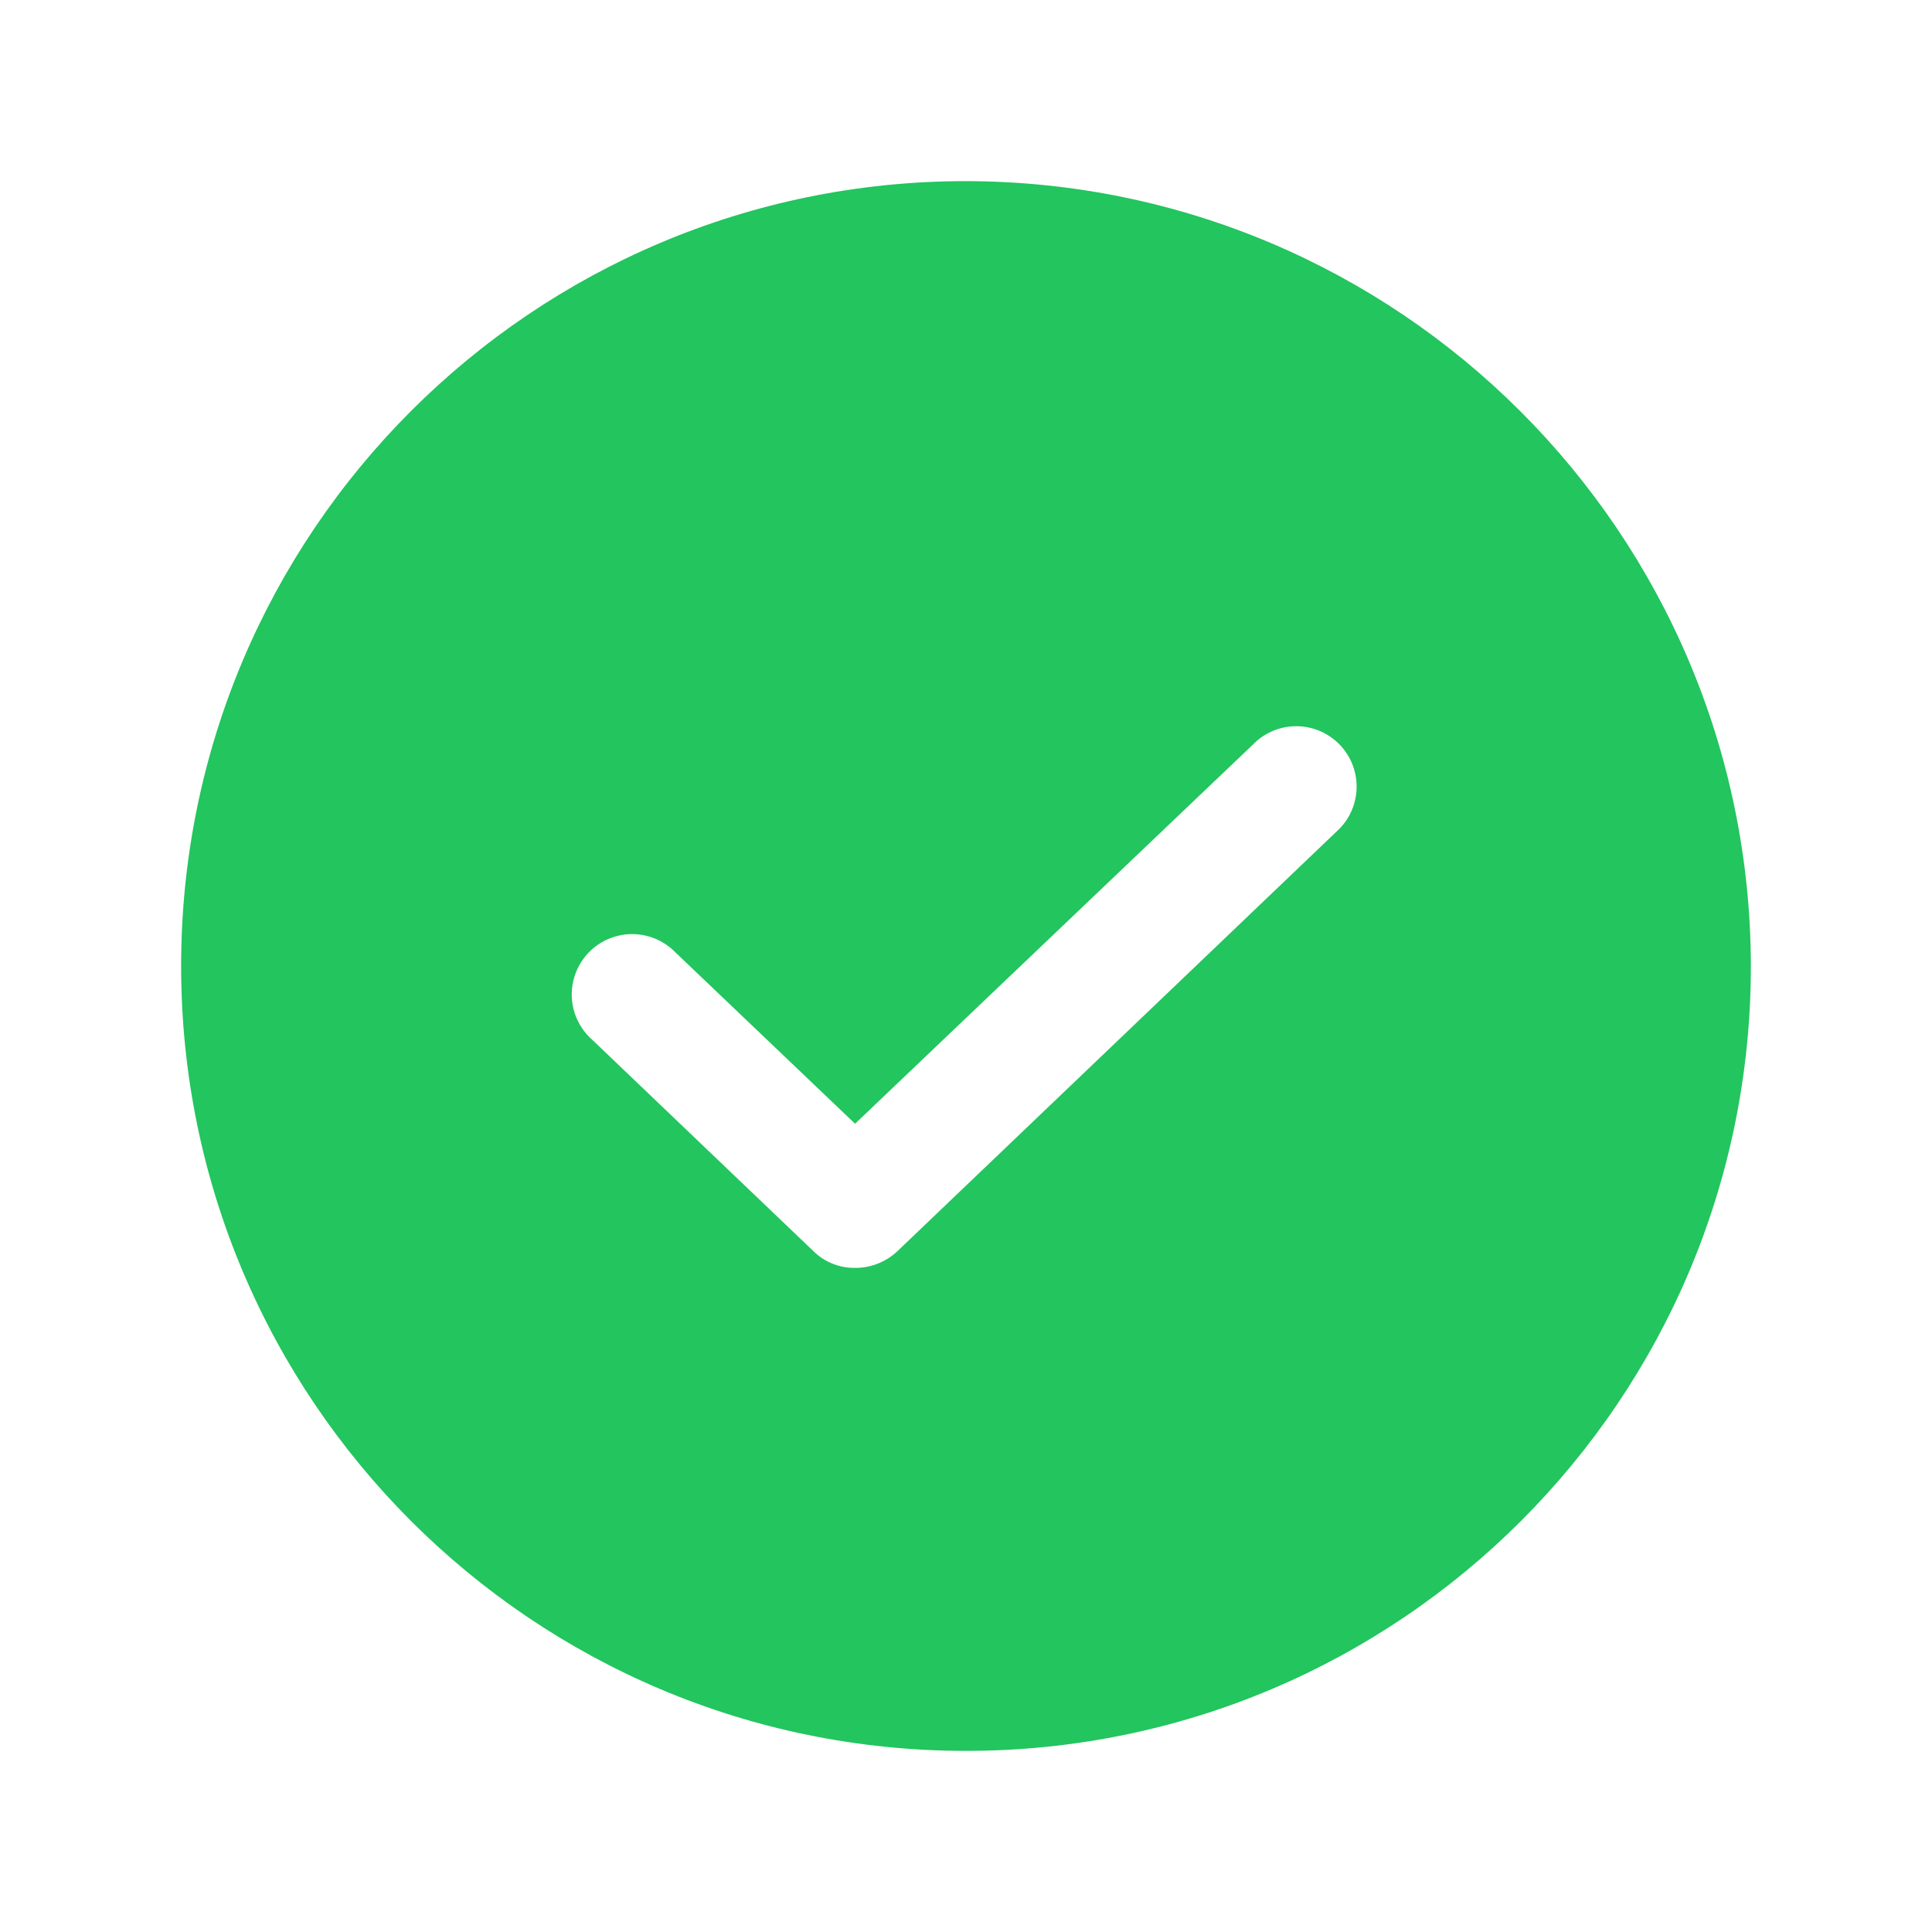
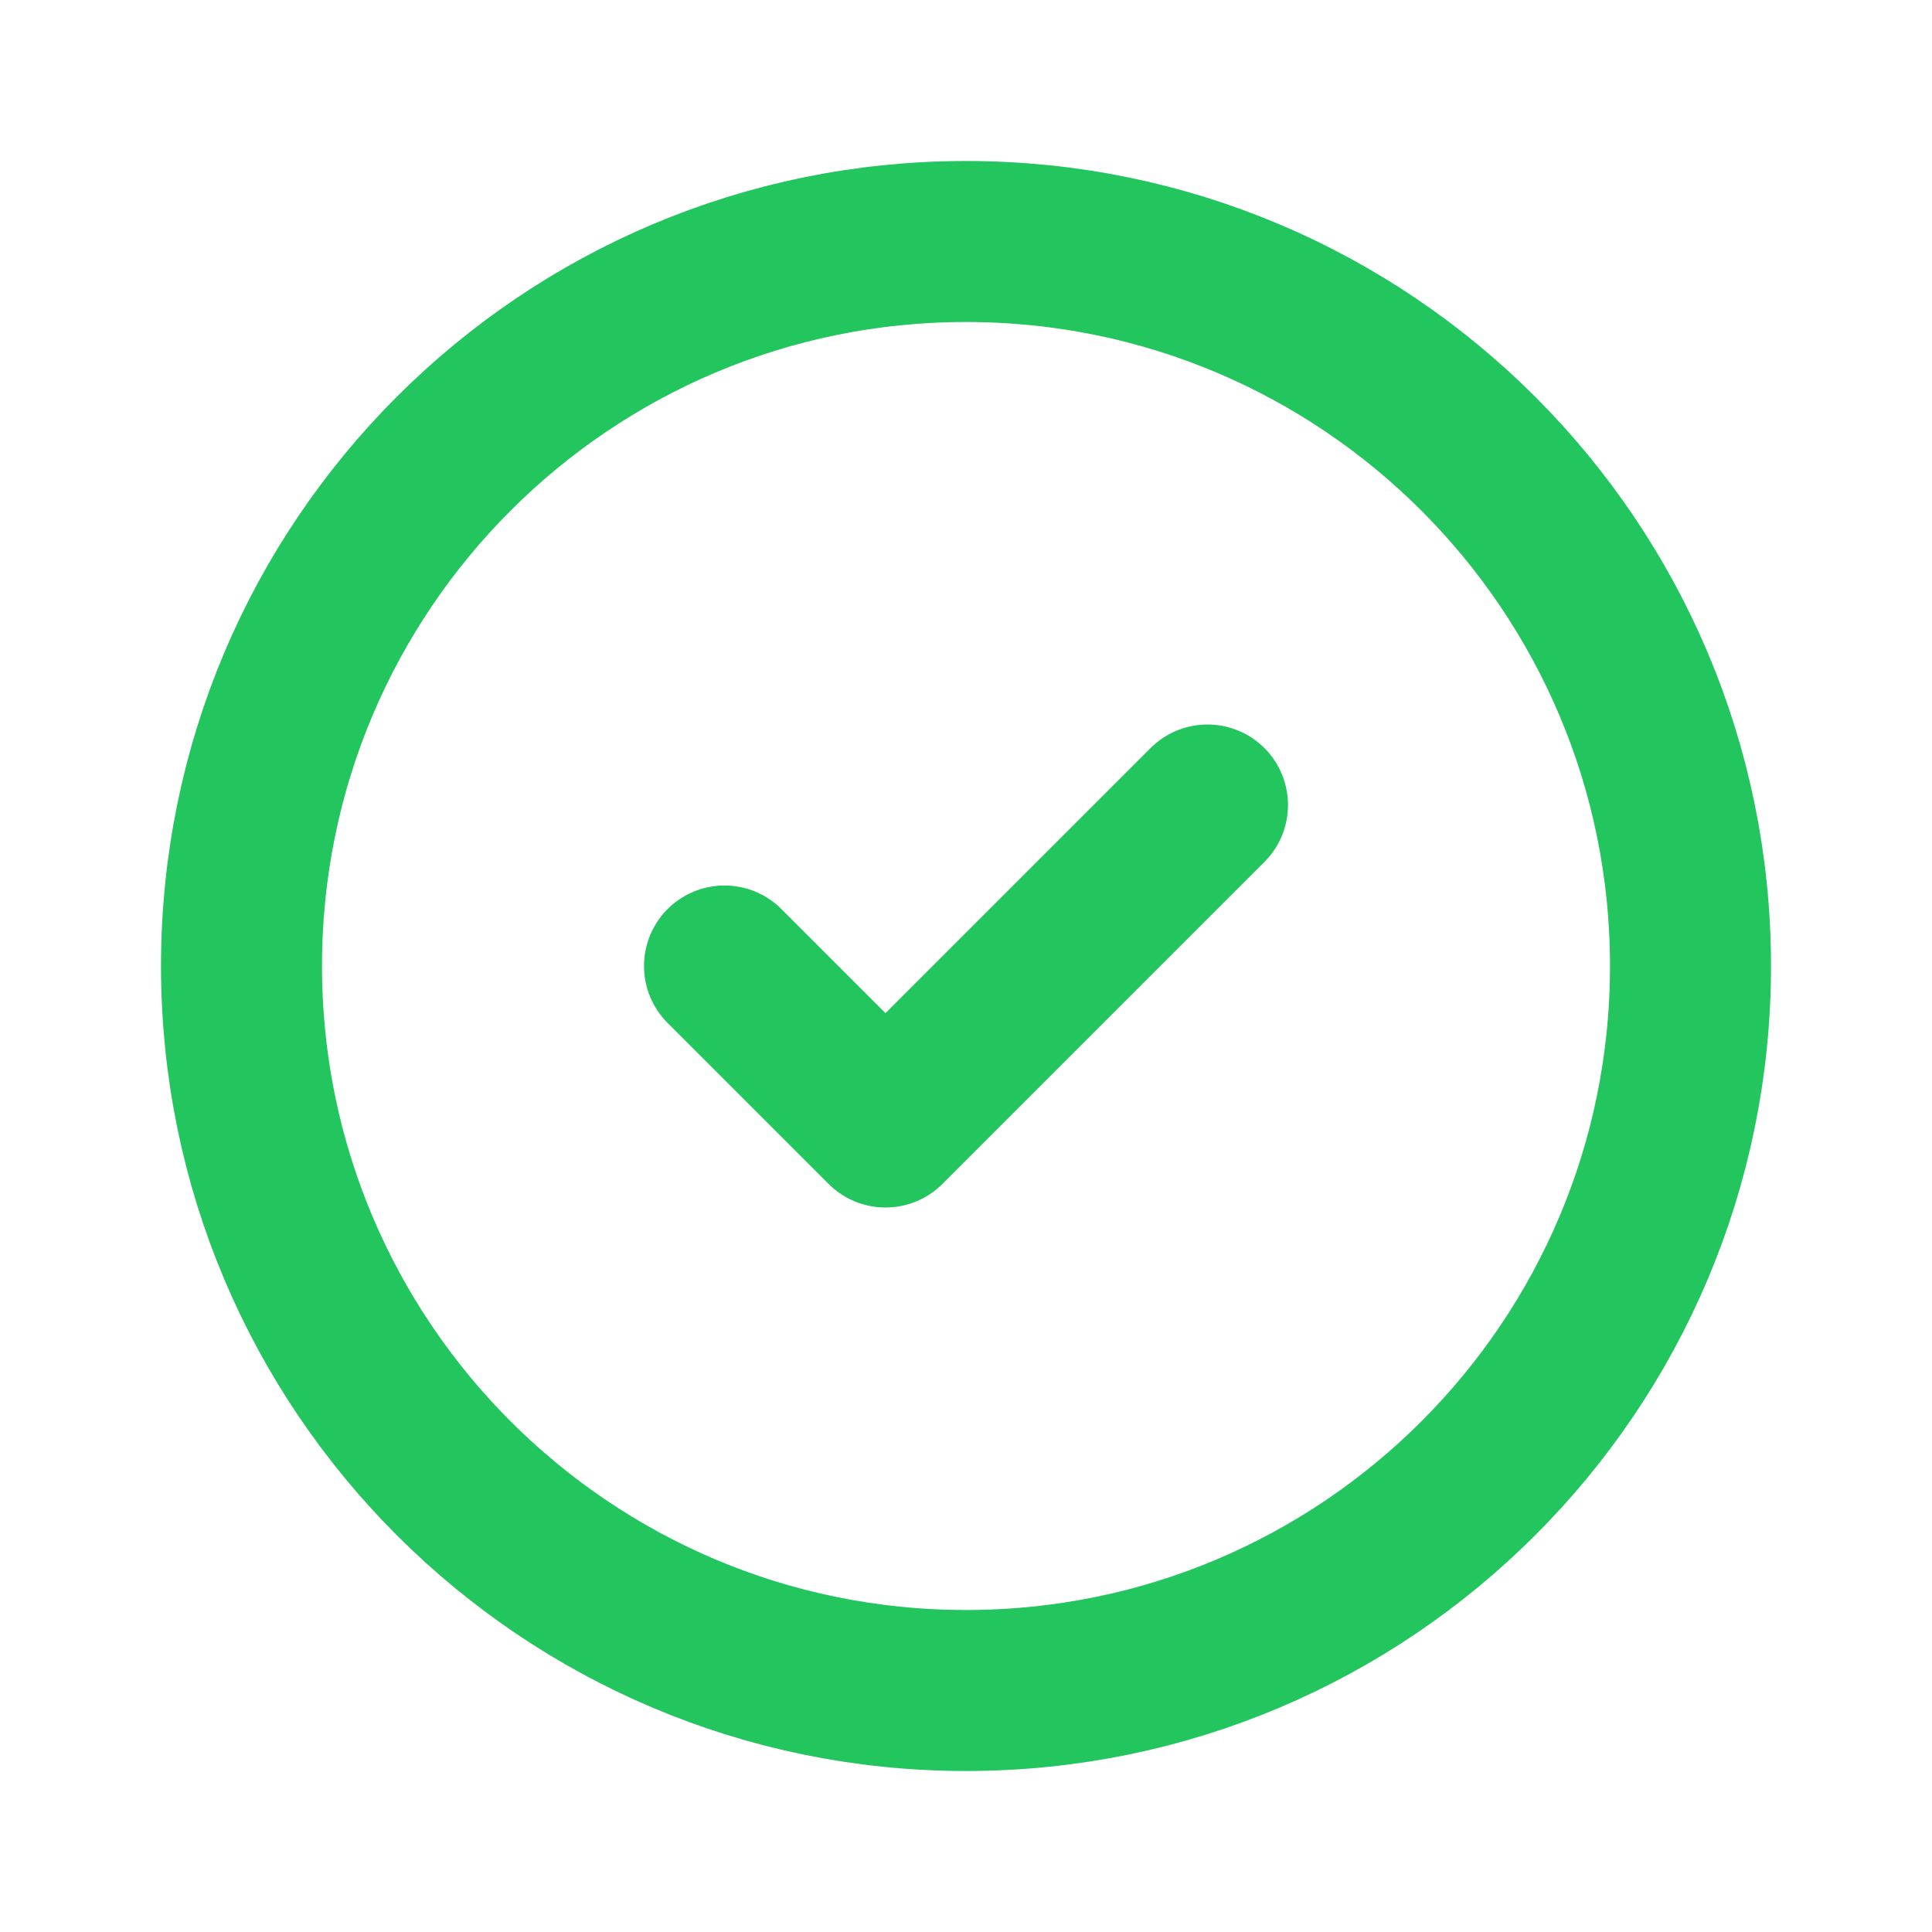
- <svg xmlns="http://www.w3.org/2000/svg" width="24" height="24" fill="#22c55e" viewBox="0 0 256 256">
-   <rect width="256" height="256" fill="none" />
-   <path d="M128,24A104,104,0,1,0,232,128,104.2,104.2,0,0,0,128,24Zm49.5,85.8-58.6,56a8.1,8.1,0,0,1-5.6,2.2,7.7,7.7,0,0,1-5.5-2.2l-29.3-28a8,8,0,1,1,11-11.6l23.8,22.7,53.2-50.7a8,8,0,0,1,11,11.6Z" />
+ <svg xmlns="http://www.w3.org/2000/svg" class="icon icon-tabler icon-tabler-circle-check" width="24" height="24" viewBox="0 0 24 24" stroke-width="2" stroke="#22c55e" fill="none" stroke-linecap="round" stroke-linejoin="round">
+   <path stroke="none" d="M0 0h24v24H0z" fill="none" />
+   <circle cx="12" cy="12" r="9" />
+   <path d="M9 12l2 2l4 -4" />
</svg>
